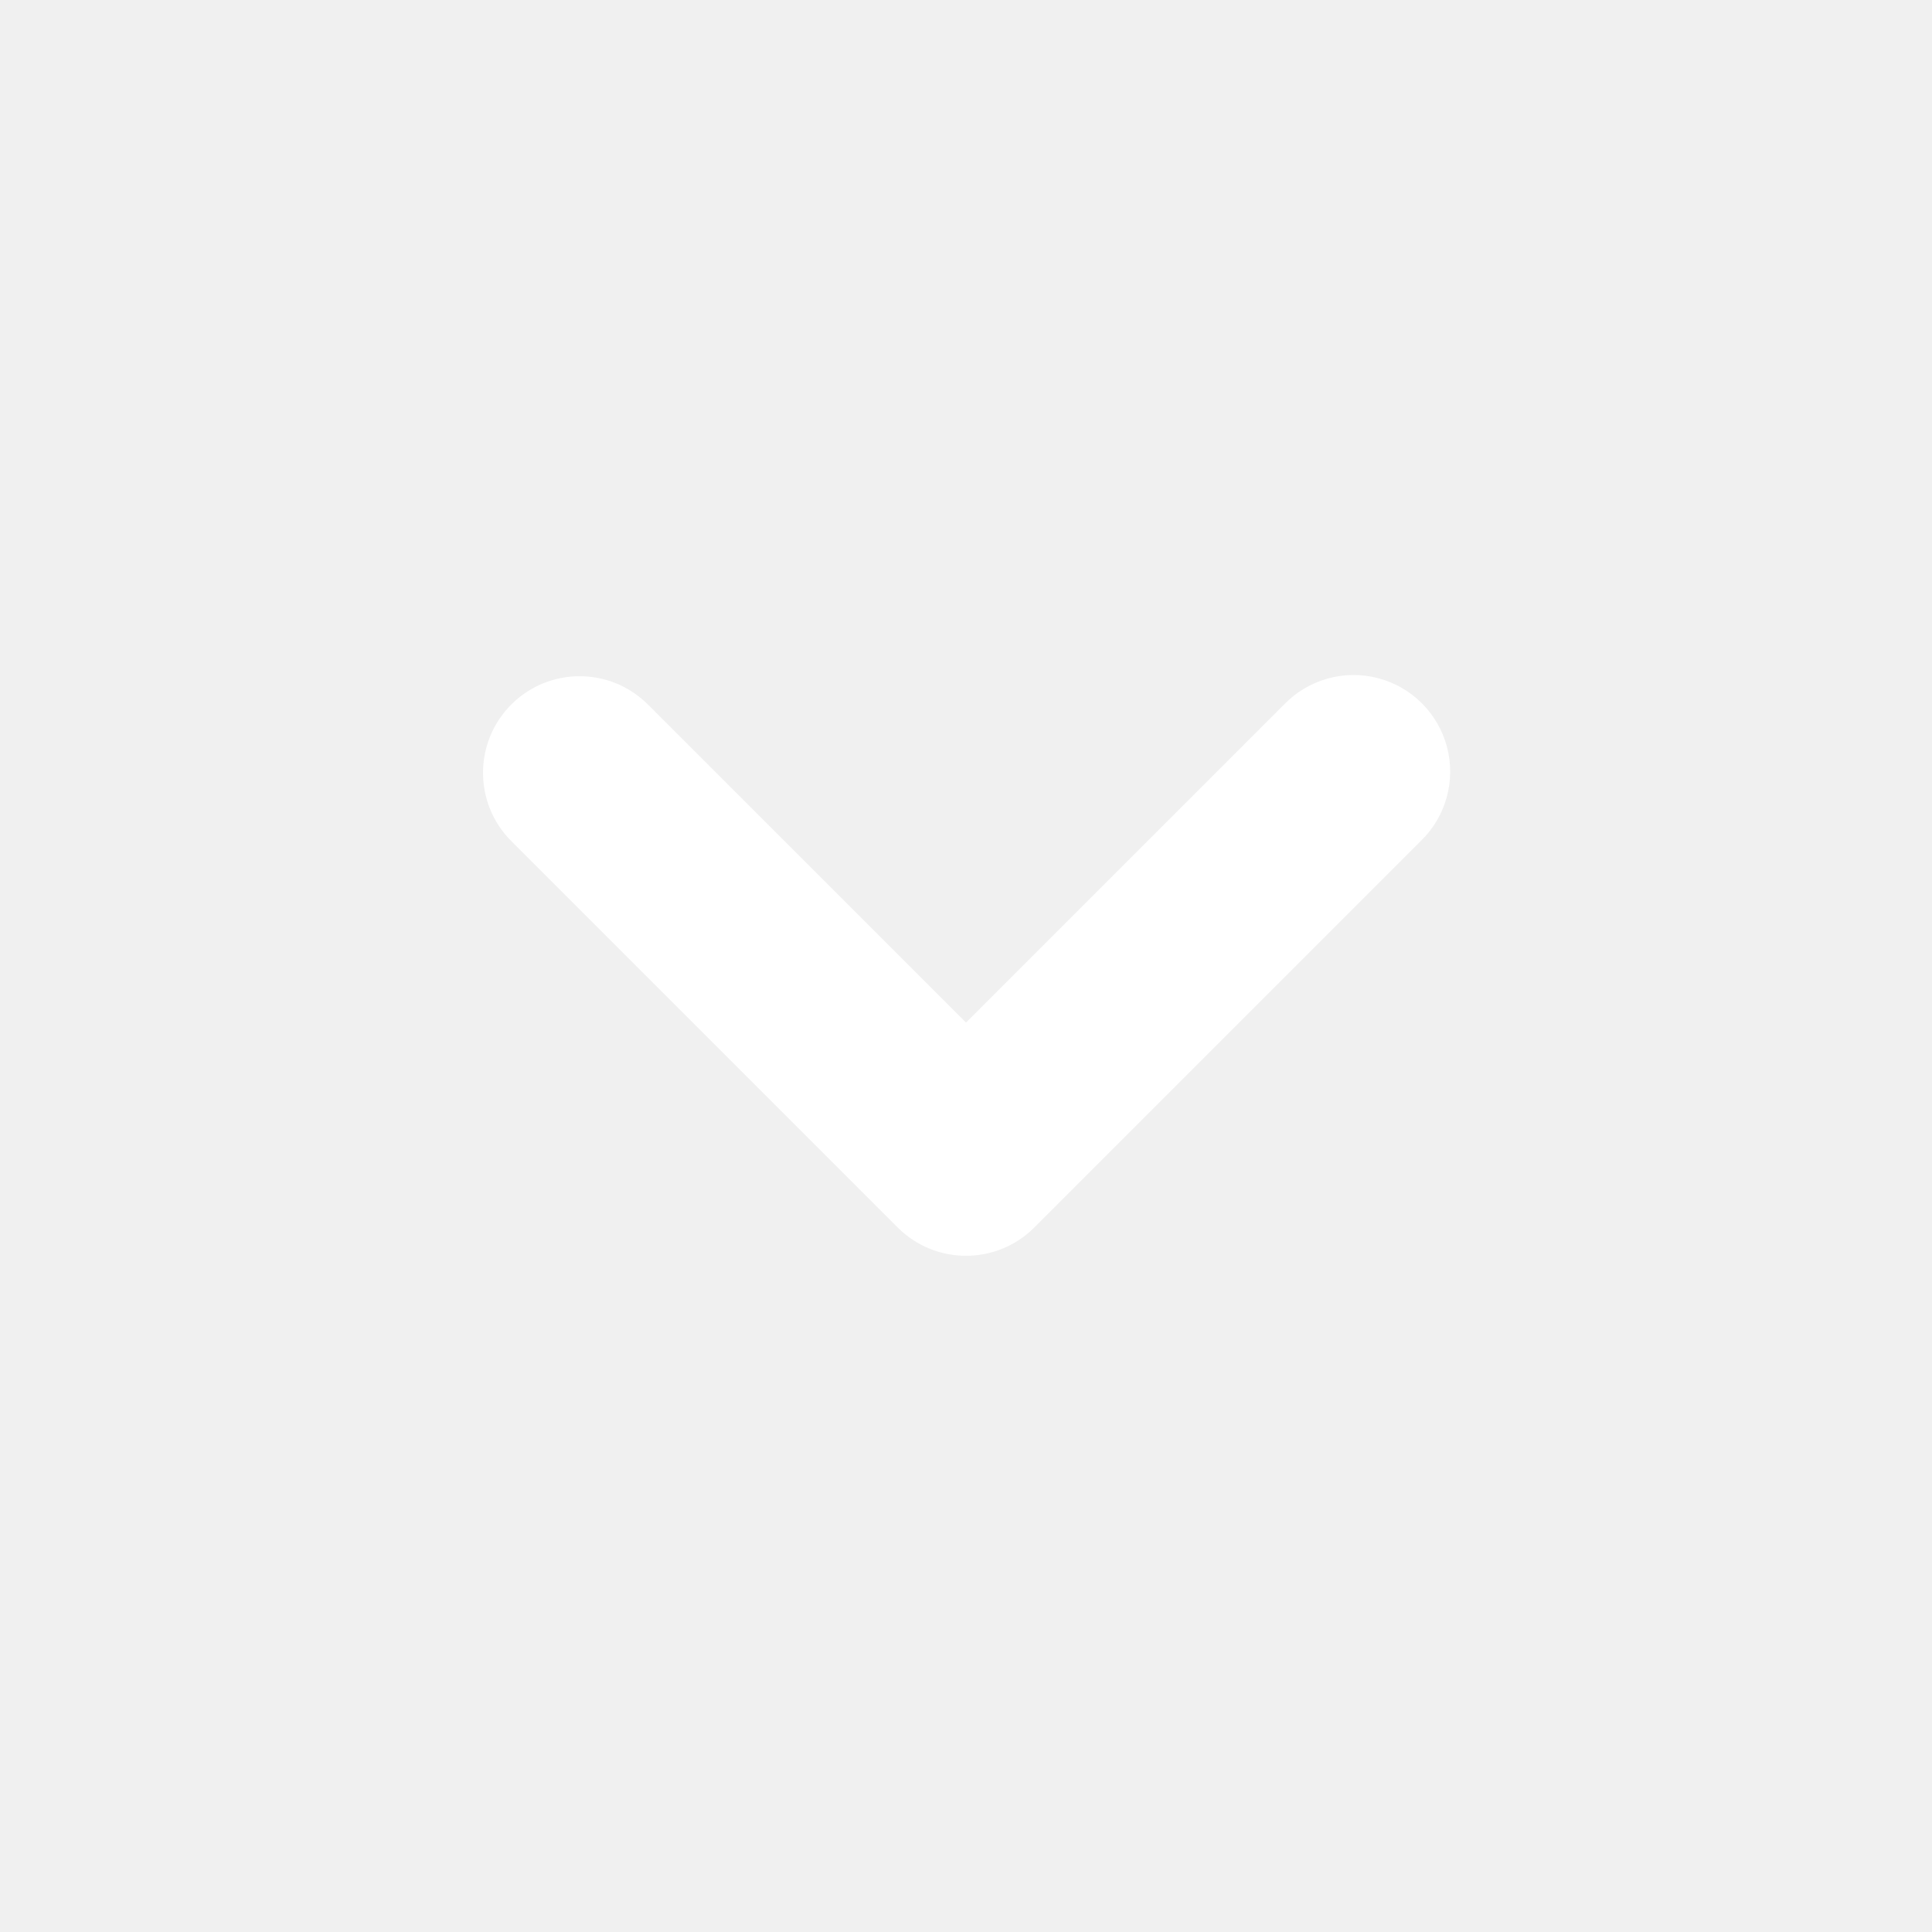
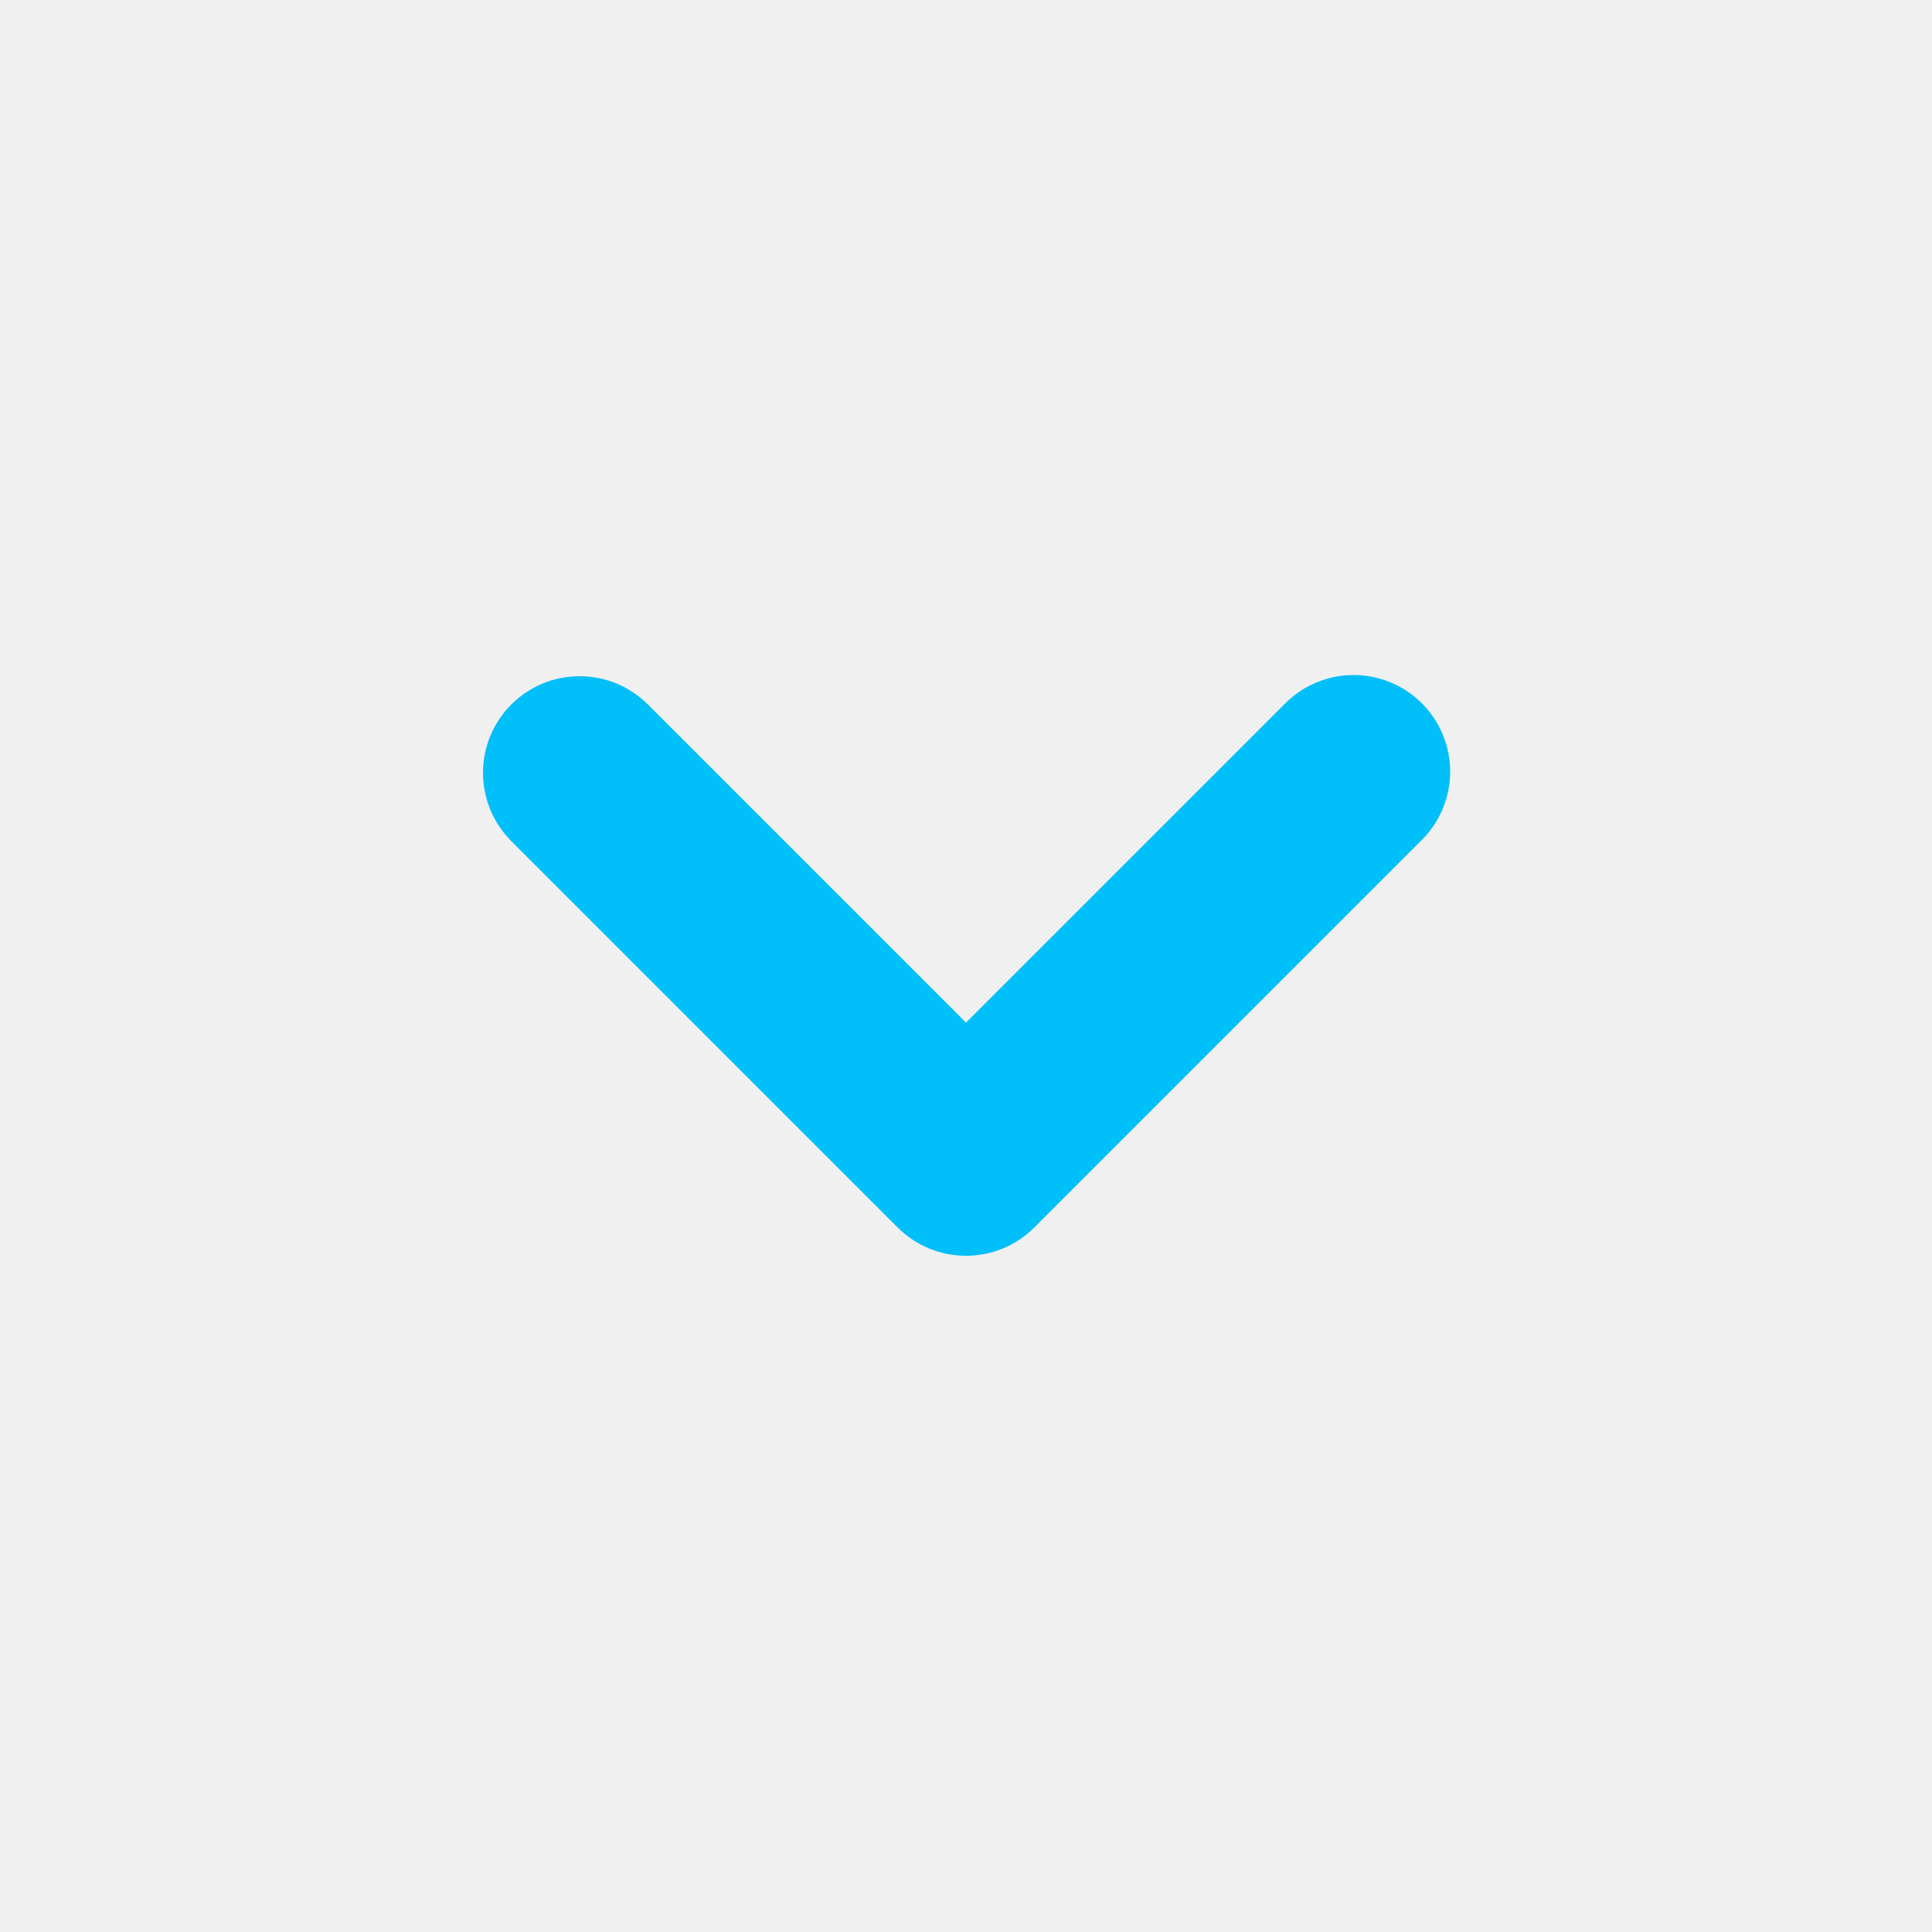
- <svg xmlns="http://www.w3.org/2000/svg" viewBox="0 0 20 20" fill="#fff">
+ <svg xmlns="http://www.w3.org/2000/svg" viewBox="0 0 20 20" fill="#01bff8">
  <path fill-rule="evenodd" d="M5.293 7.293a1 1 0 011.414 0L10 10.586l3.293-3.293a1 1 0 111.414 1.414l-4 4a1 1 0 01-1.414 0l-4-4a1 1 0 010-1.414z" clip-rule="evenodd" />
</svg>
